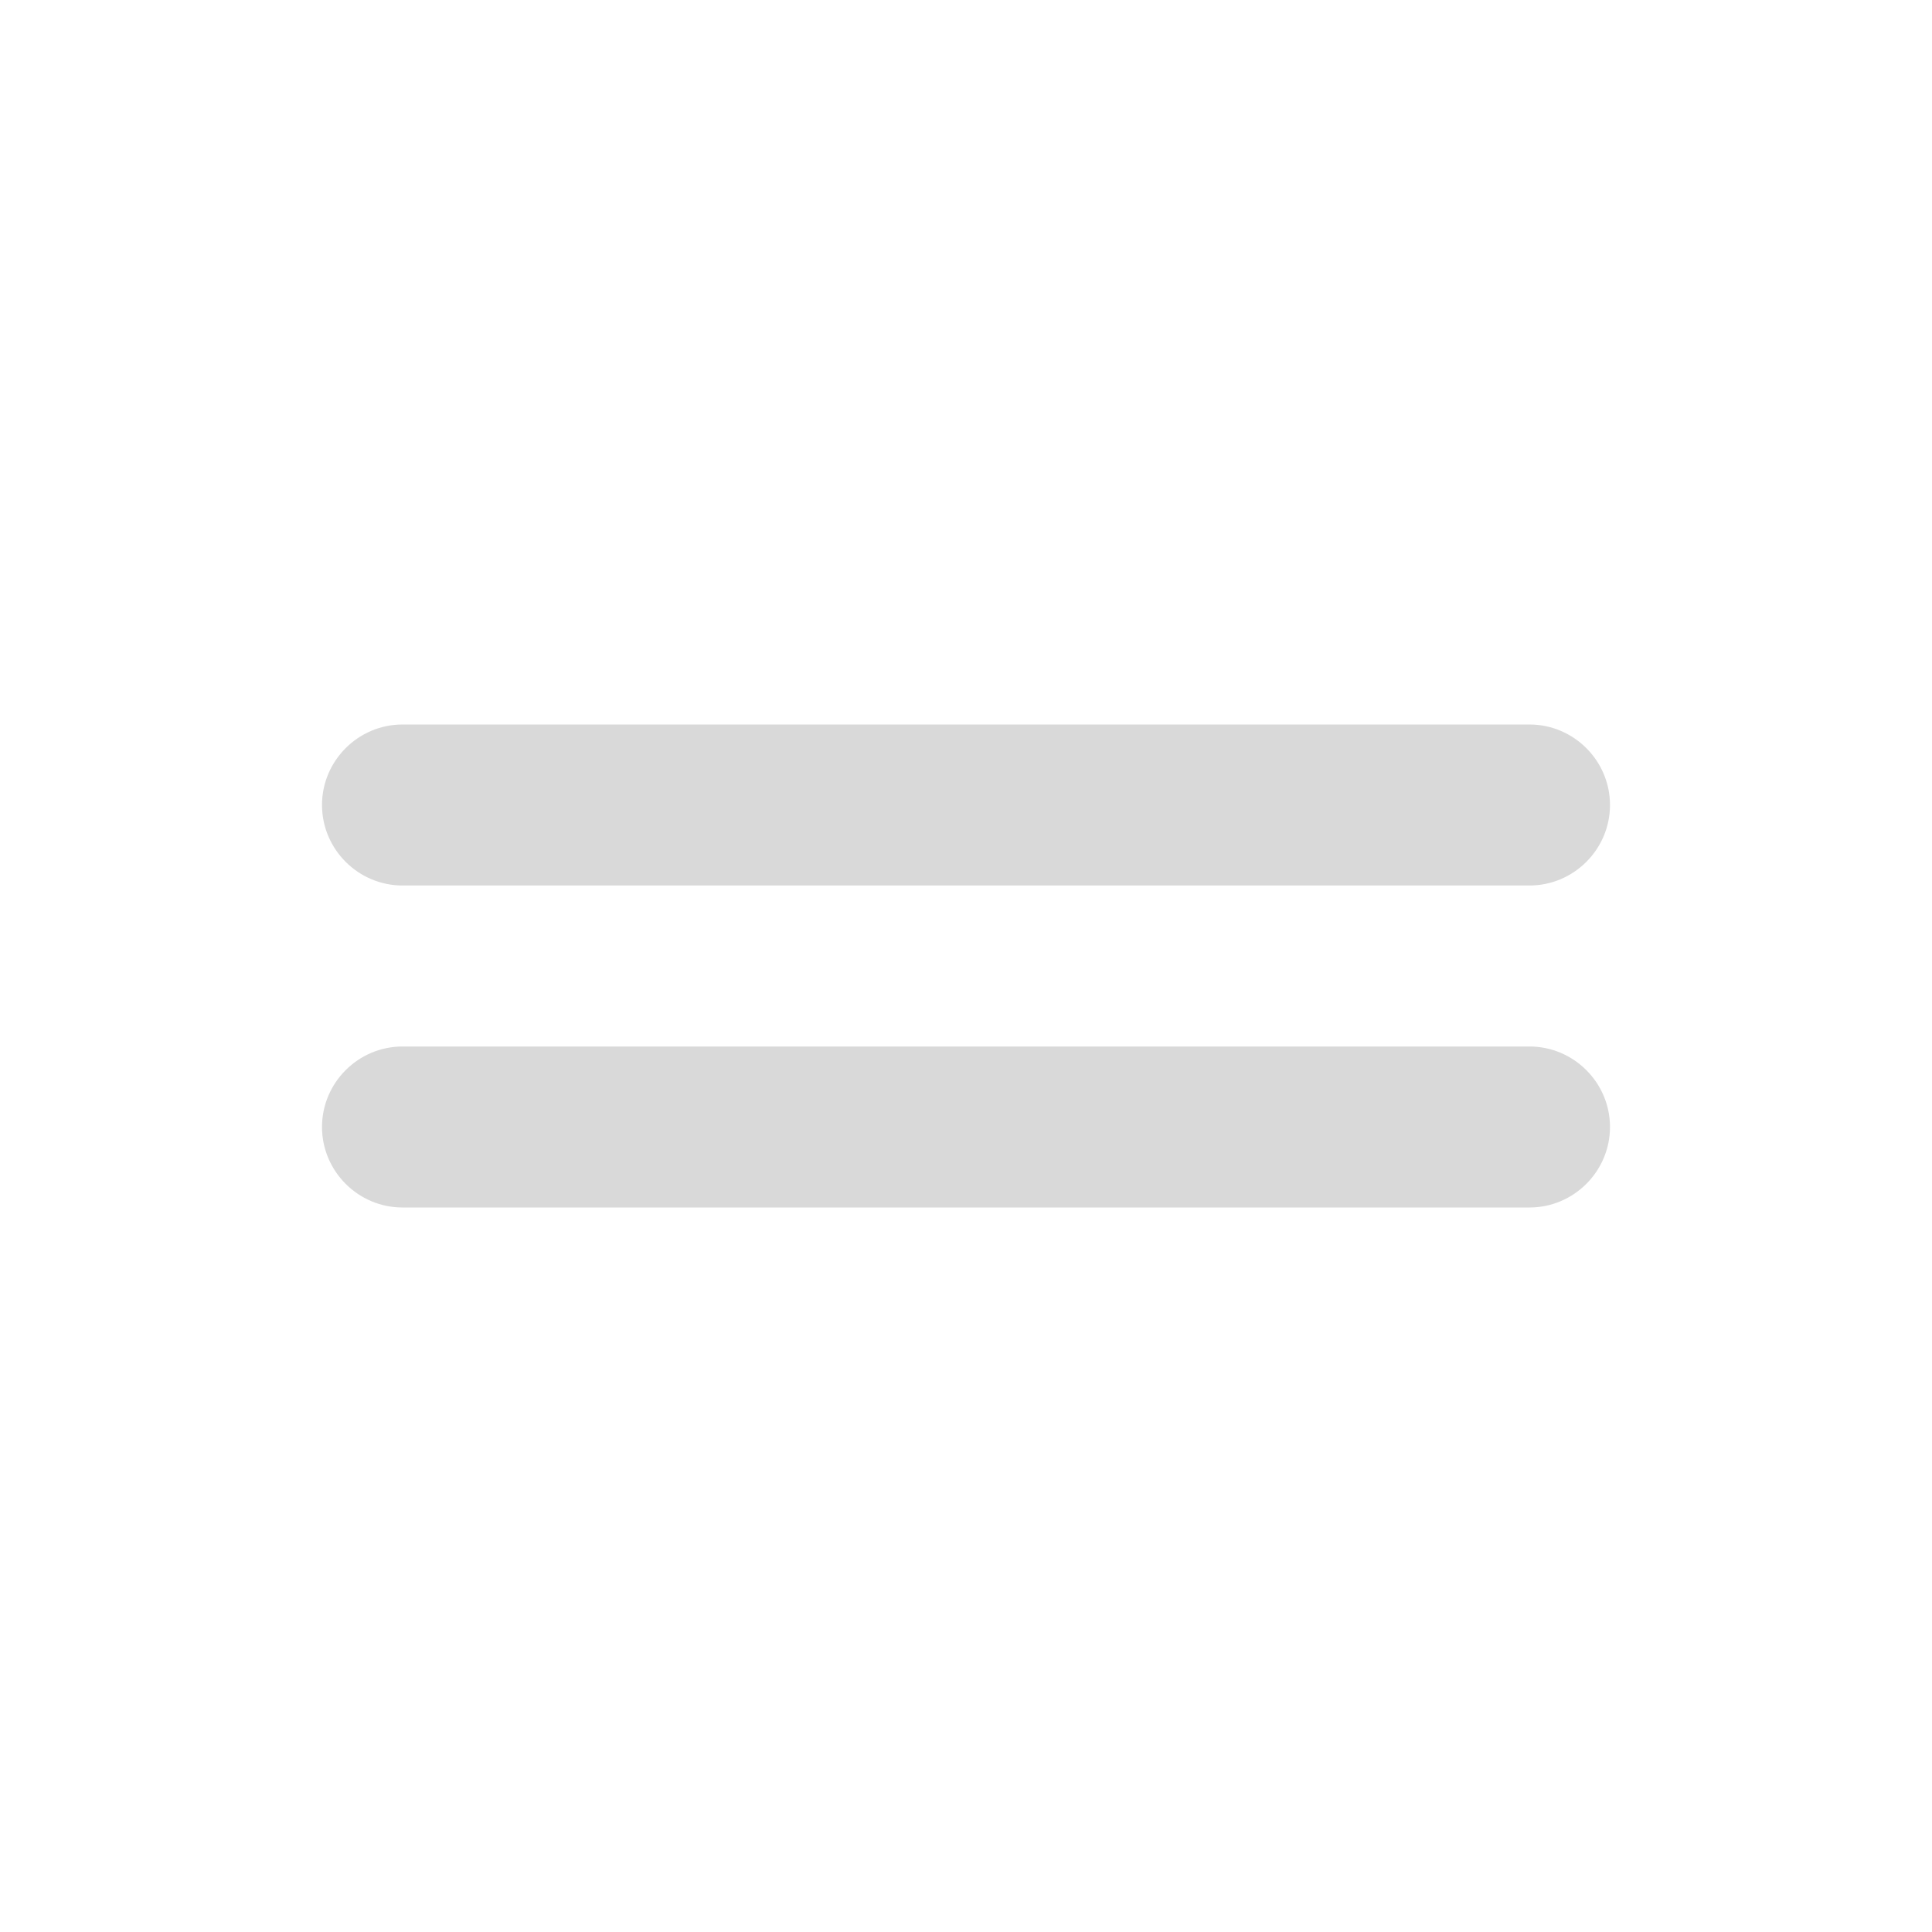
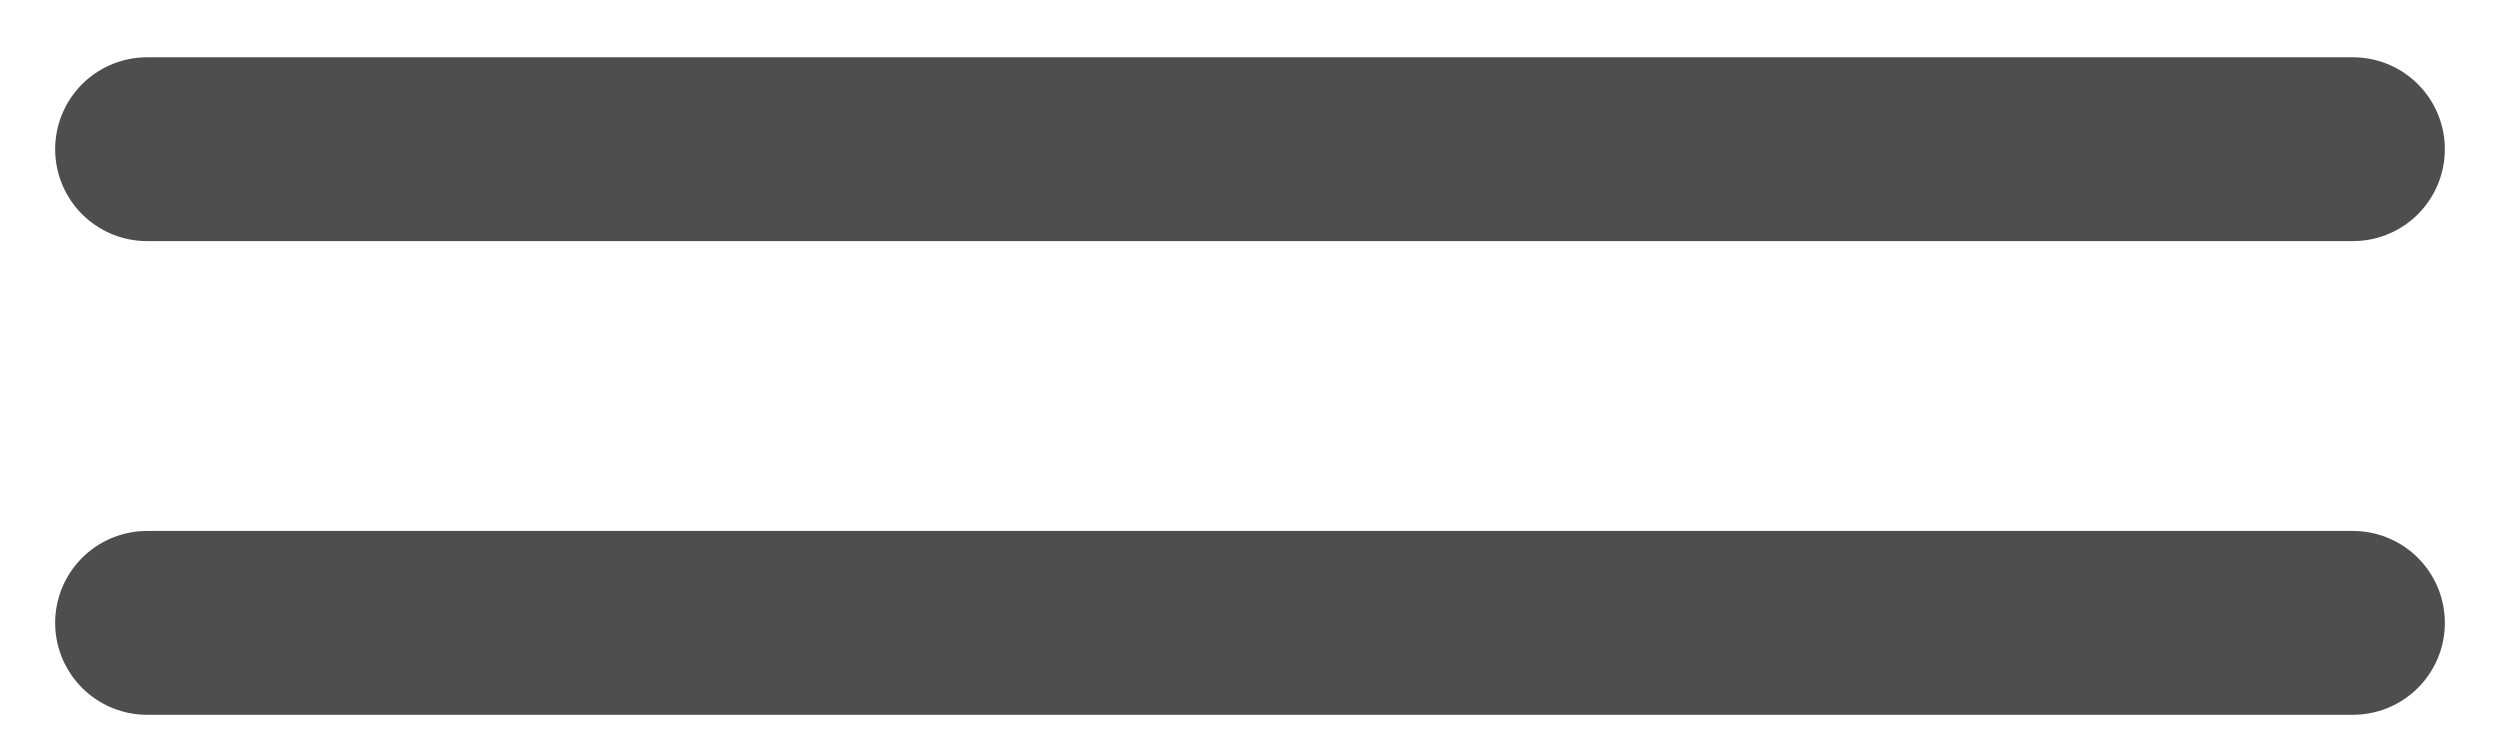
- <svg xmlns="http://www.w3.org/2000/svg" width="1em" height="1em" viewBox="0 0 24 24">
-   <path fill="#D9D9D9" d="M19 9H5c-.55 0-1 .45-1 1s.45 1 1 1h14c.55 0 1-.45 1-1s-.45-1-1-1zM5 15h14c.55 0 1-.45 1-1s-.45-1-1-1H5c-.55 0-1 .45-1 1s.45 1 1 1z" />
+ <svg xmlns="http://www.w3.org/2000/svg" width="34" height="10" viewBox="0 0 34 10" fill="none">
+   <path d="M2 2.029H32" stroke="#4E4E4E" stroke-width="2.5" stroke-linecap="round" />
+   <path d="M2 8.471H32" stroke="#4E4E4E" stroke-width="2.5" stroke-linecap="round" />
</svg>
